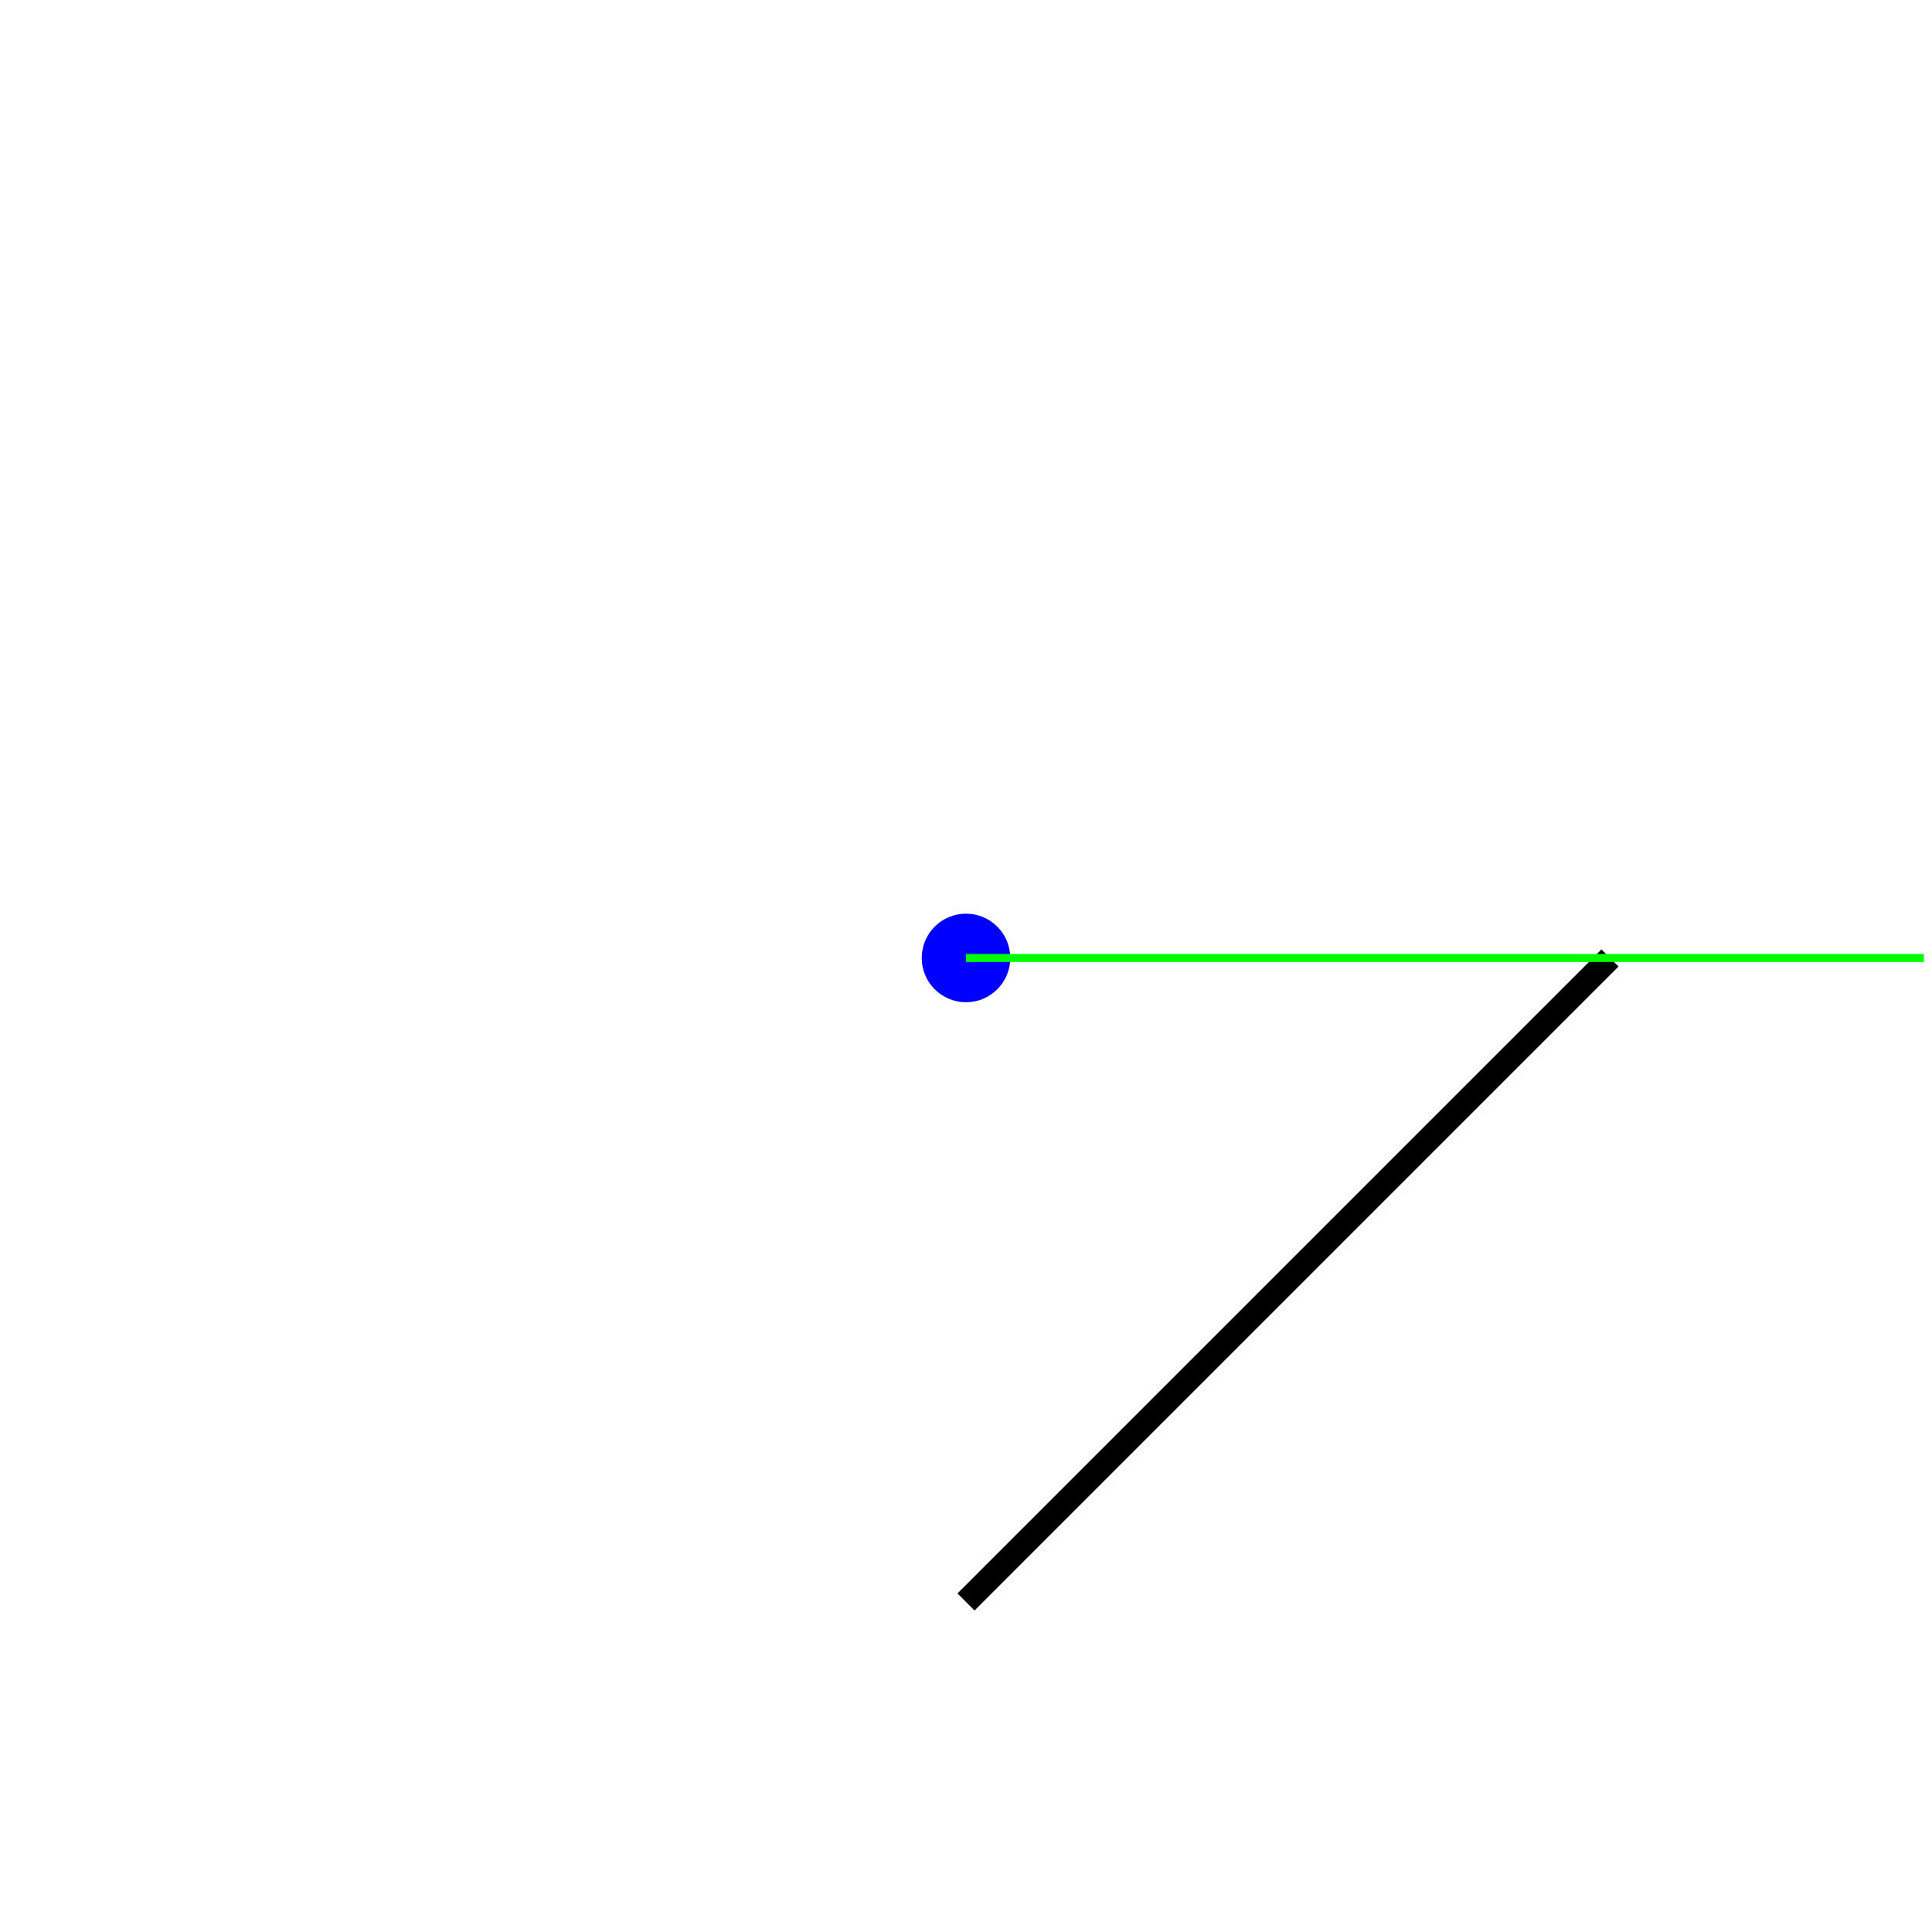
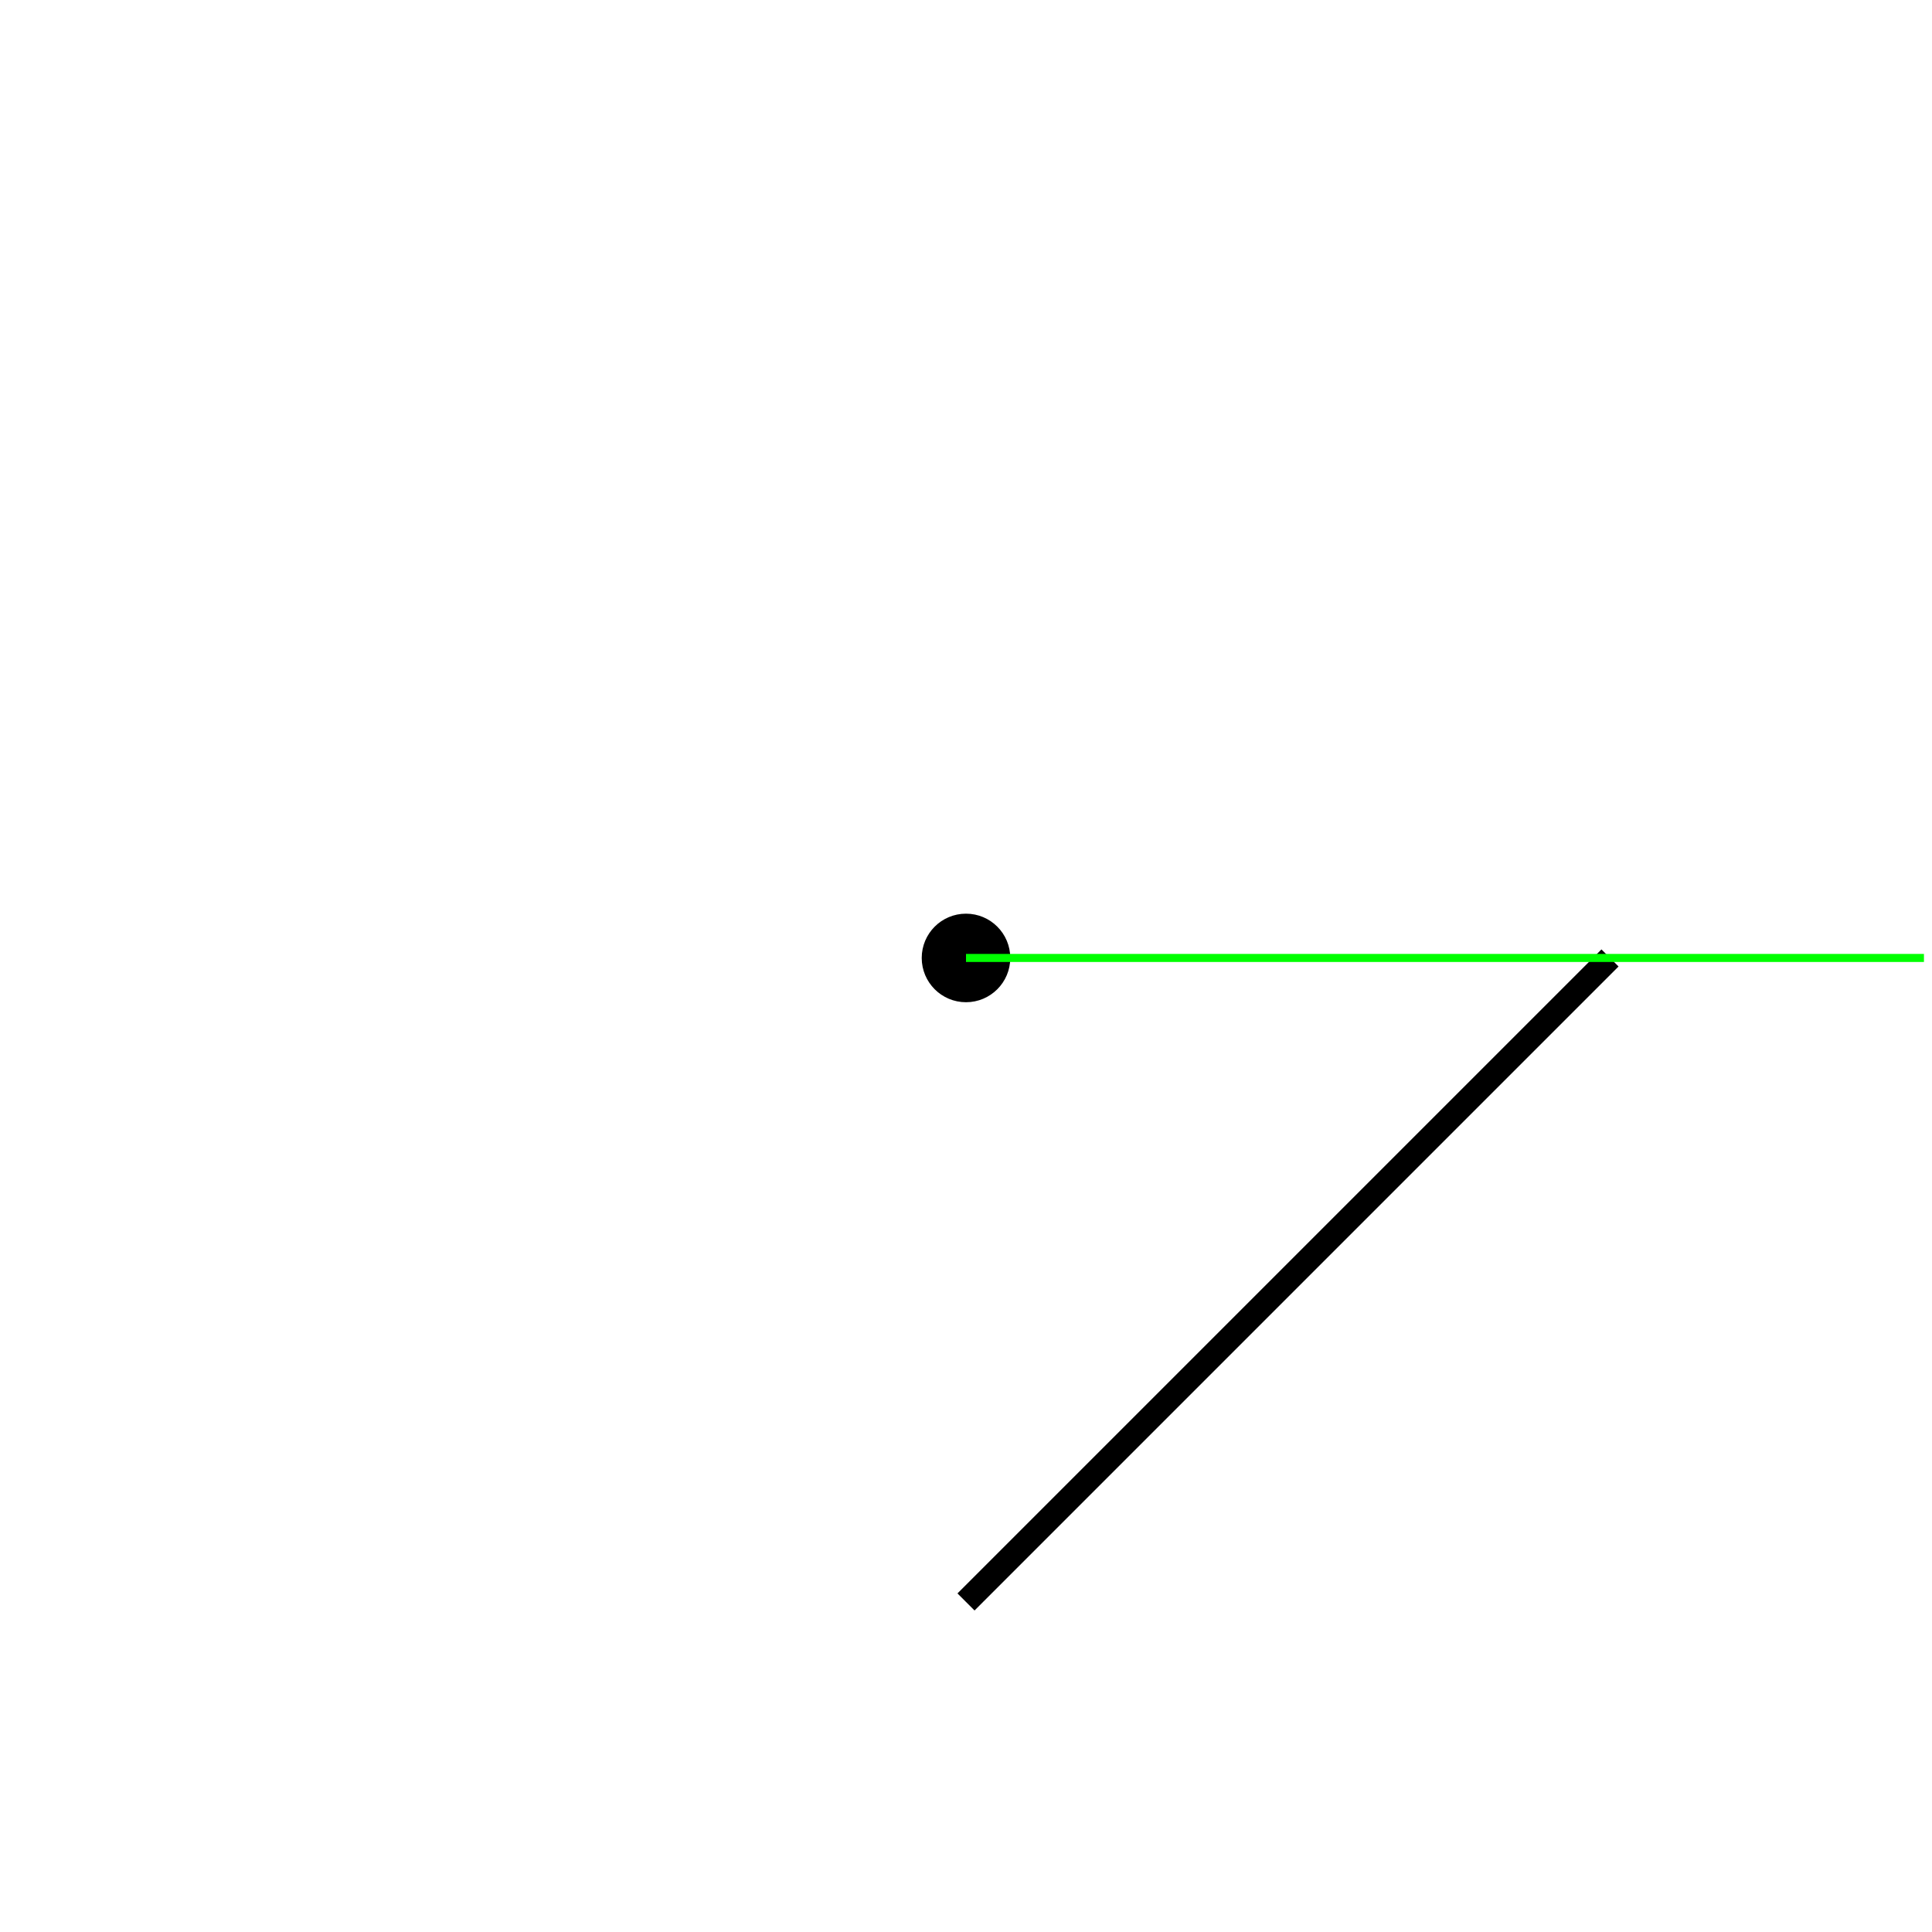
<svg xmlns="http://www.w3.org/2000/svg" version="1.1" width="240" height="240">
  <rect x="0" y="0" width="240" height="240" stroke="#ffffff" fill="#ffffff" />
  <polygon points=" 120,199 200,119 " stroke-width="3" stroke="#000000" fill="none" />
-   <circle cx="120" cy="119" r="5" stroke="#0000ff" fill="#0000ff" />
+   <circle cx="120" cy="119" r="5" stroke="#000000" fill="#000000" />
  <line x1="120" y1="119" x2="239" y2="119" stroke-width="1" stroke="#00ff00" fill="none" />
</svg>
